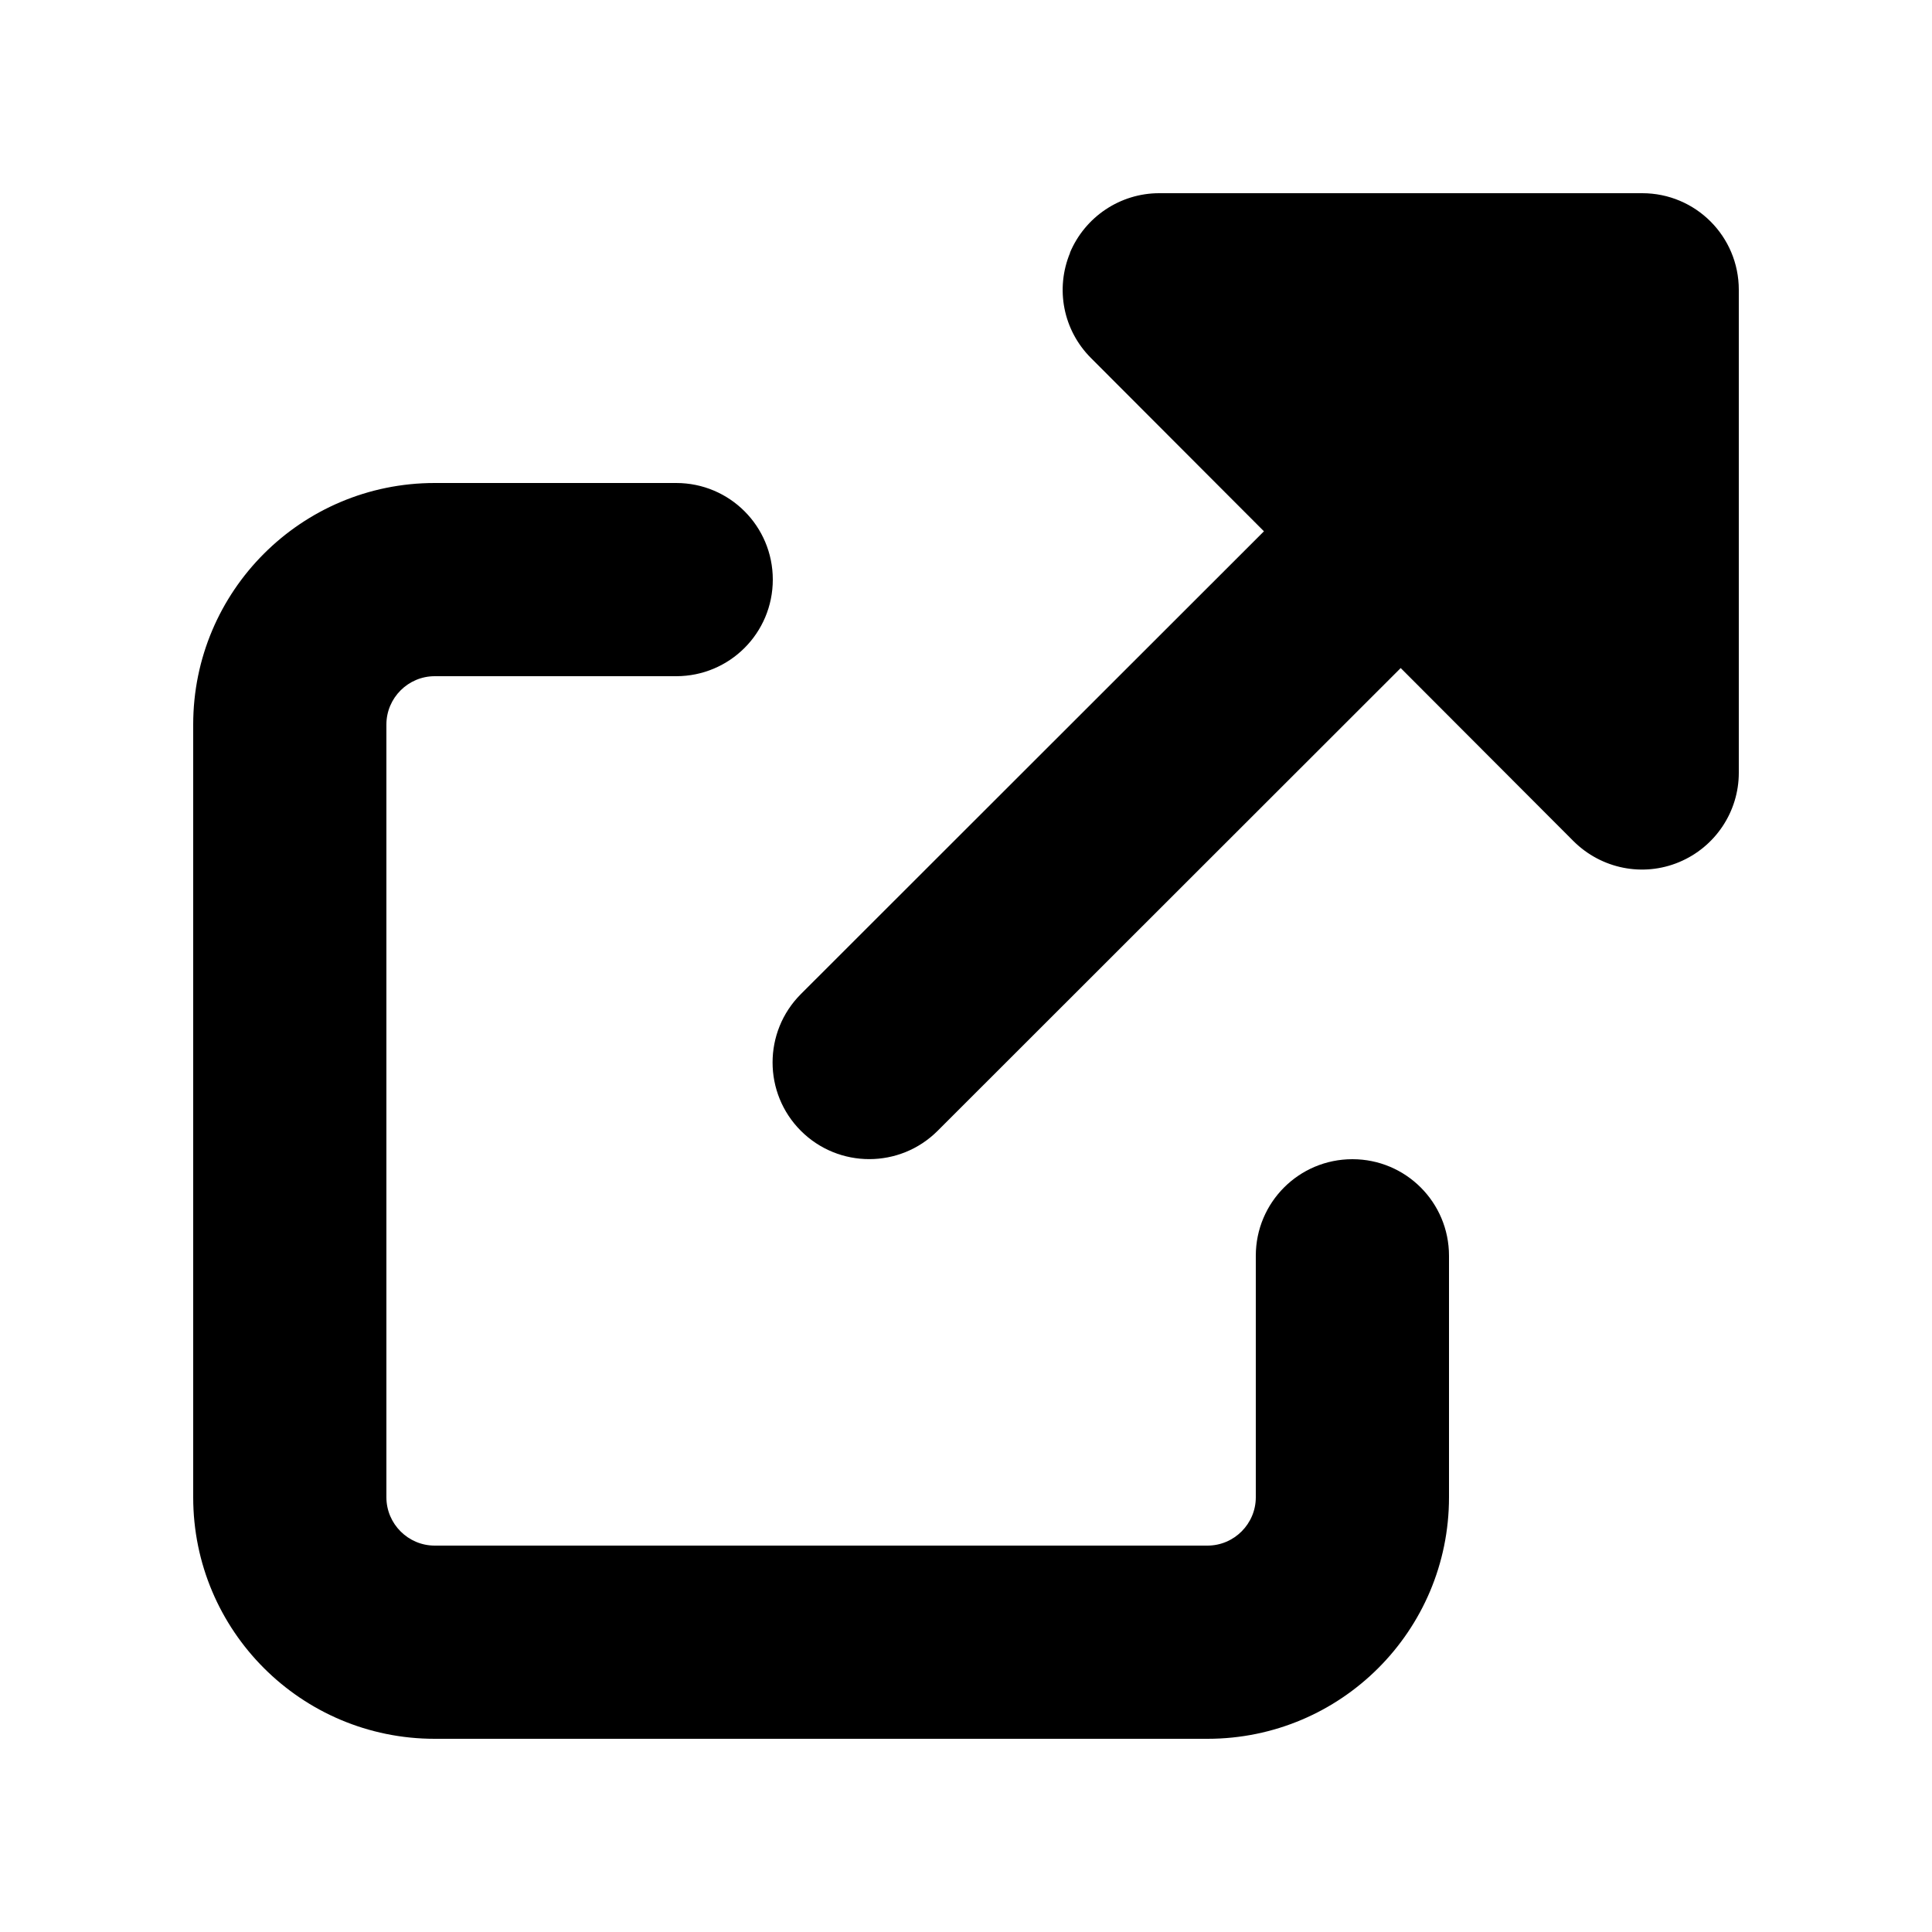
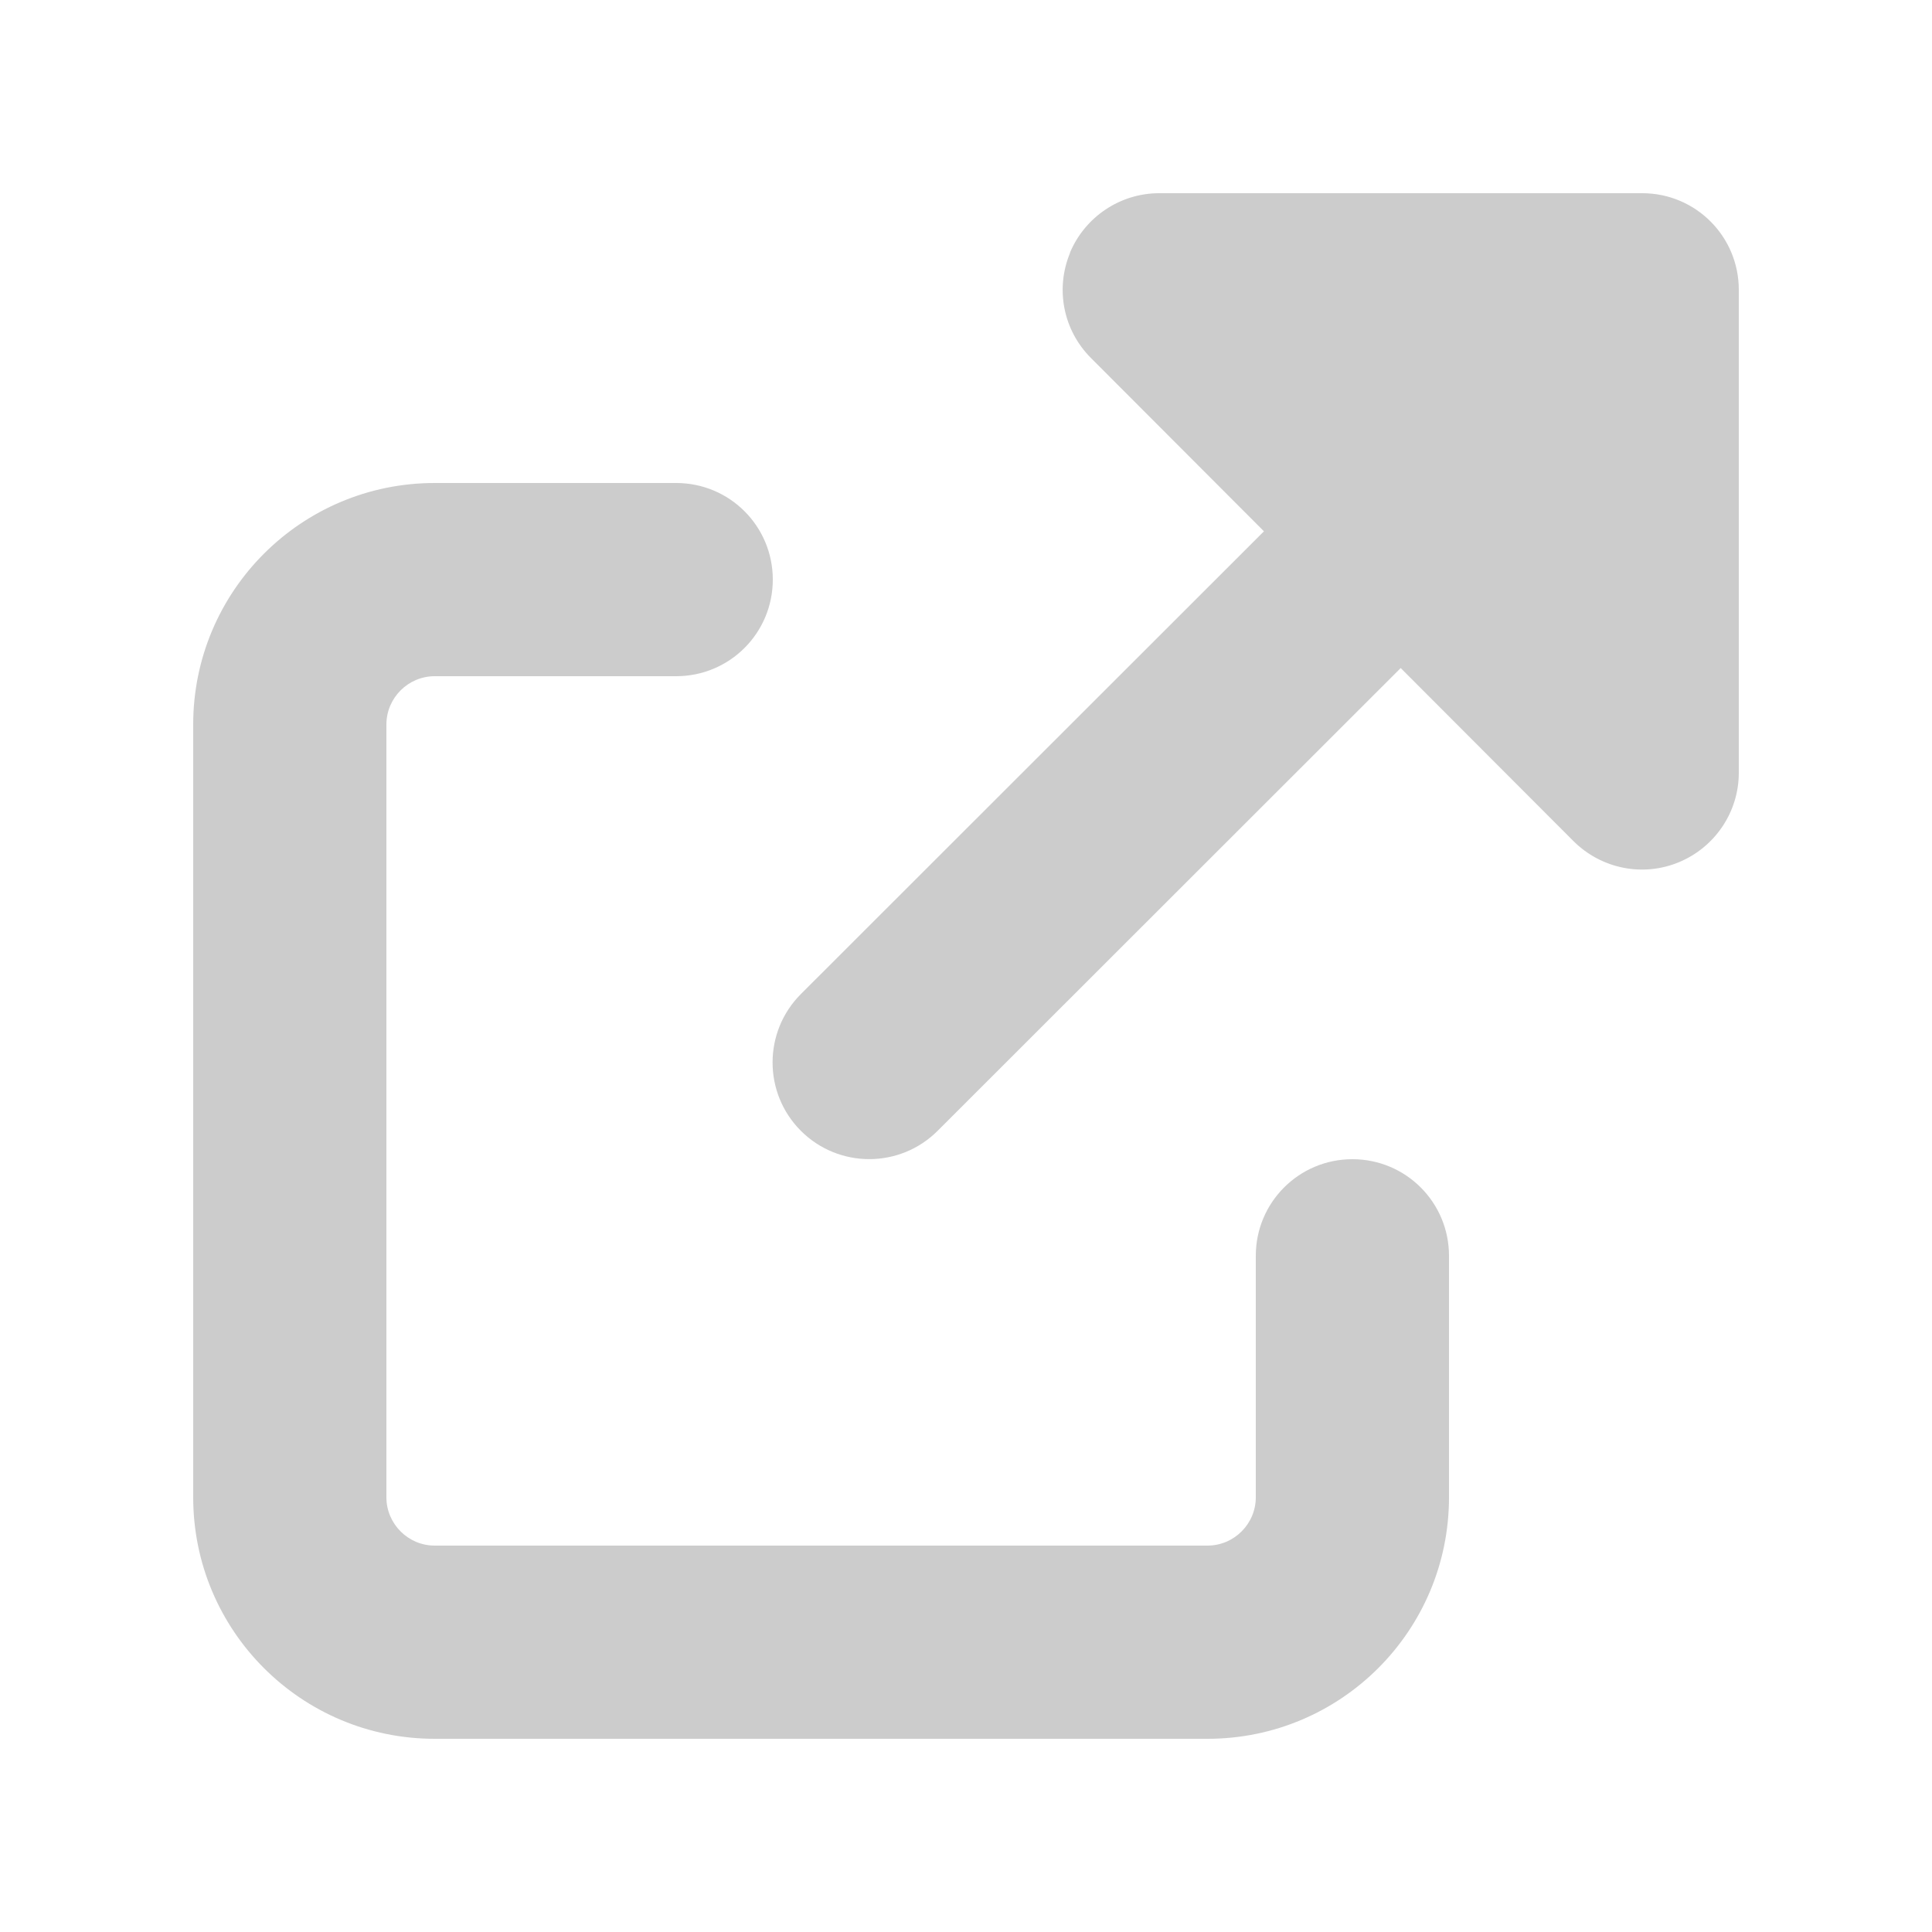
<svg xmlns="http://www.w3.org/2000/svg" viewBox="0 0 640 640">
-   <path d="M354.4 83.8C359.4 71.8 371.1 64 384 64L544 64C561.7 64 576 78.3 576 96L576 256C576 268.9 568.2 280.6 556.2 285.6C544.2 290.6 530.5 287.8 521.3 278.7L464 221.3L310.6 374.6C298.1 387.1 277.8 387.1 265.3 374.6C252.8 362.1 252.8 341.8 265.3 329.3L418.7 176L361.4 118.6C352.2 109.4 349.5 95.7 354.5 83.7zM64 240C64 195.8 99.8 160 144 160L224 160C241.7 160 256 174.3 256 192C256 209.7 241.7 224 224 224L144 224C135.2 224 128 231.2 128 240L128 496C128 504.8 135.2 512 144 512L400 512C408.8 512 416 504.8 416 496L416 416C416 398.3 430.3 384 448 384C465.7 384 480 398.3 480 416L480 496C480 540.2 444.2 576 400 576L144 576C99.8 576 64 540.2 64 496L64 240z" />
+   <path fill="#CCCCCC" d="M354.4 83.8C359.4 71.8 371.1 64 384 64L544 64C561.7 64 576 78.3 576 96L576 256C576 268.9 568.2 280.6 556.2 285.6C544.2 290.6 530.5 287.8 521.3 278.7L464 221.3L310.6 374.6C298.1 387.1 277.8 387.1 265.3 374.6C252.8 362.1 252.8 341.8 265.3 329.3L418.7 176L361.4 118.6C352.2 109.4 349.5 95.7 354.5 83.7zM64 240C64 195.8 99.8 160 144 160L224 160C241.7 160 256 174.3 256 192C256 209.7 241.7 224 224 224L144 224C135.2 224 128 231.2 128 240L128 496C128 504.8 135.2 512 144 512L400 512C408.8 512 416 504.8 416 496L416 416C416 398.3 430.3 384 448 384C465.7 384 480 398.3 480 416L480 496C480 540.2 444.2 576 400 576L144 576C99.8 576 64 540.2 64 496L64 240z" />
</svg>
